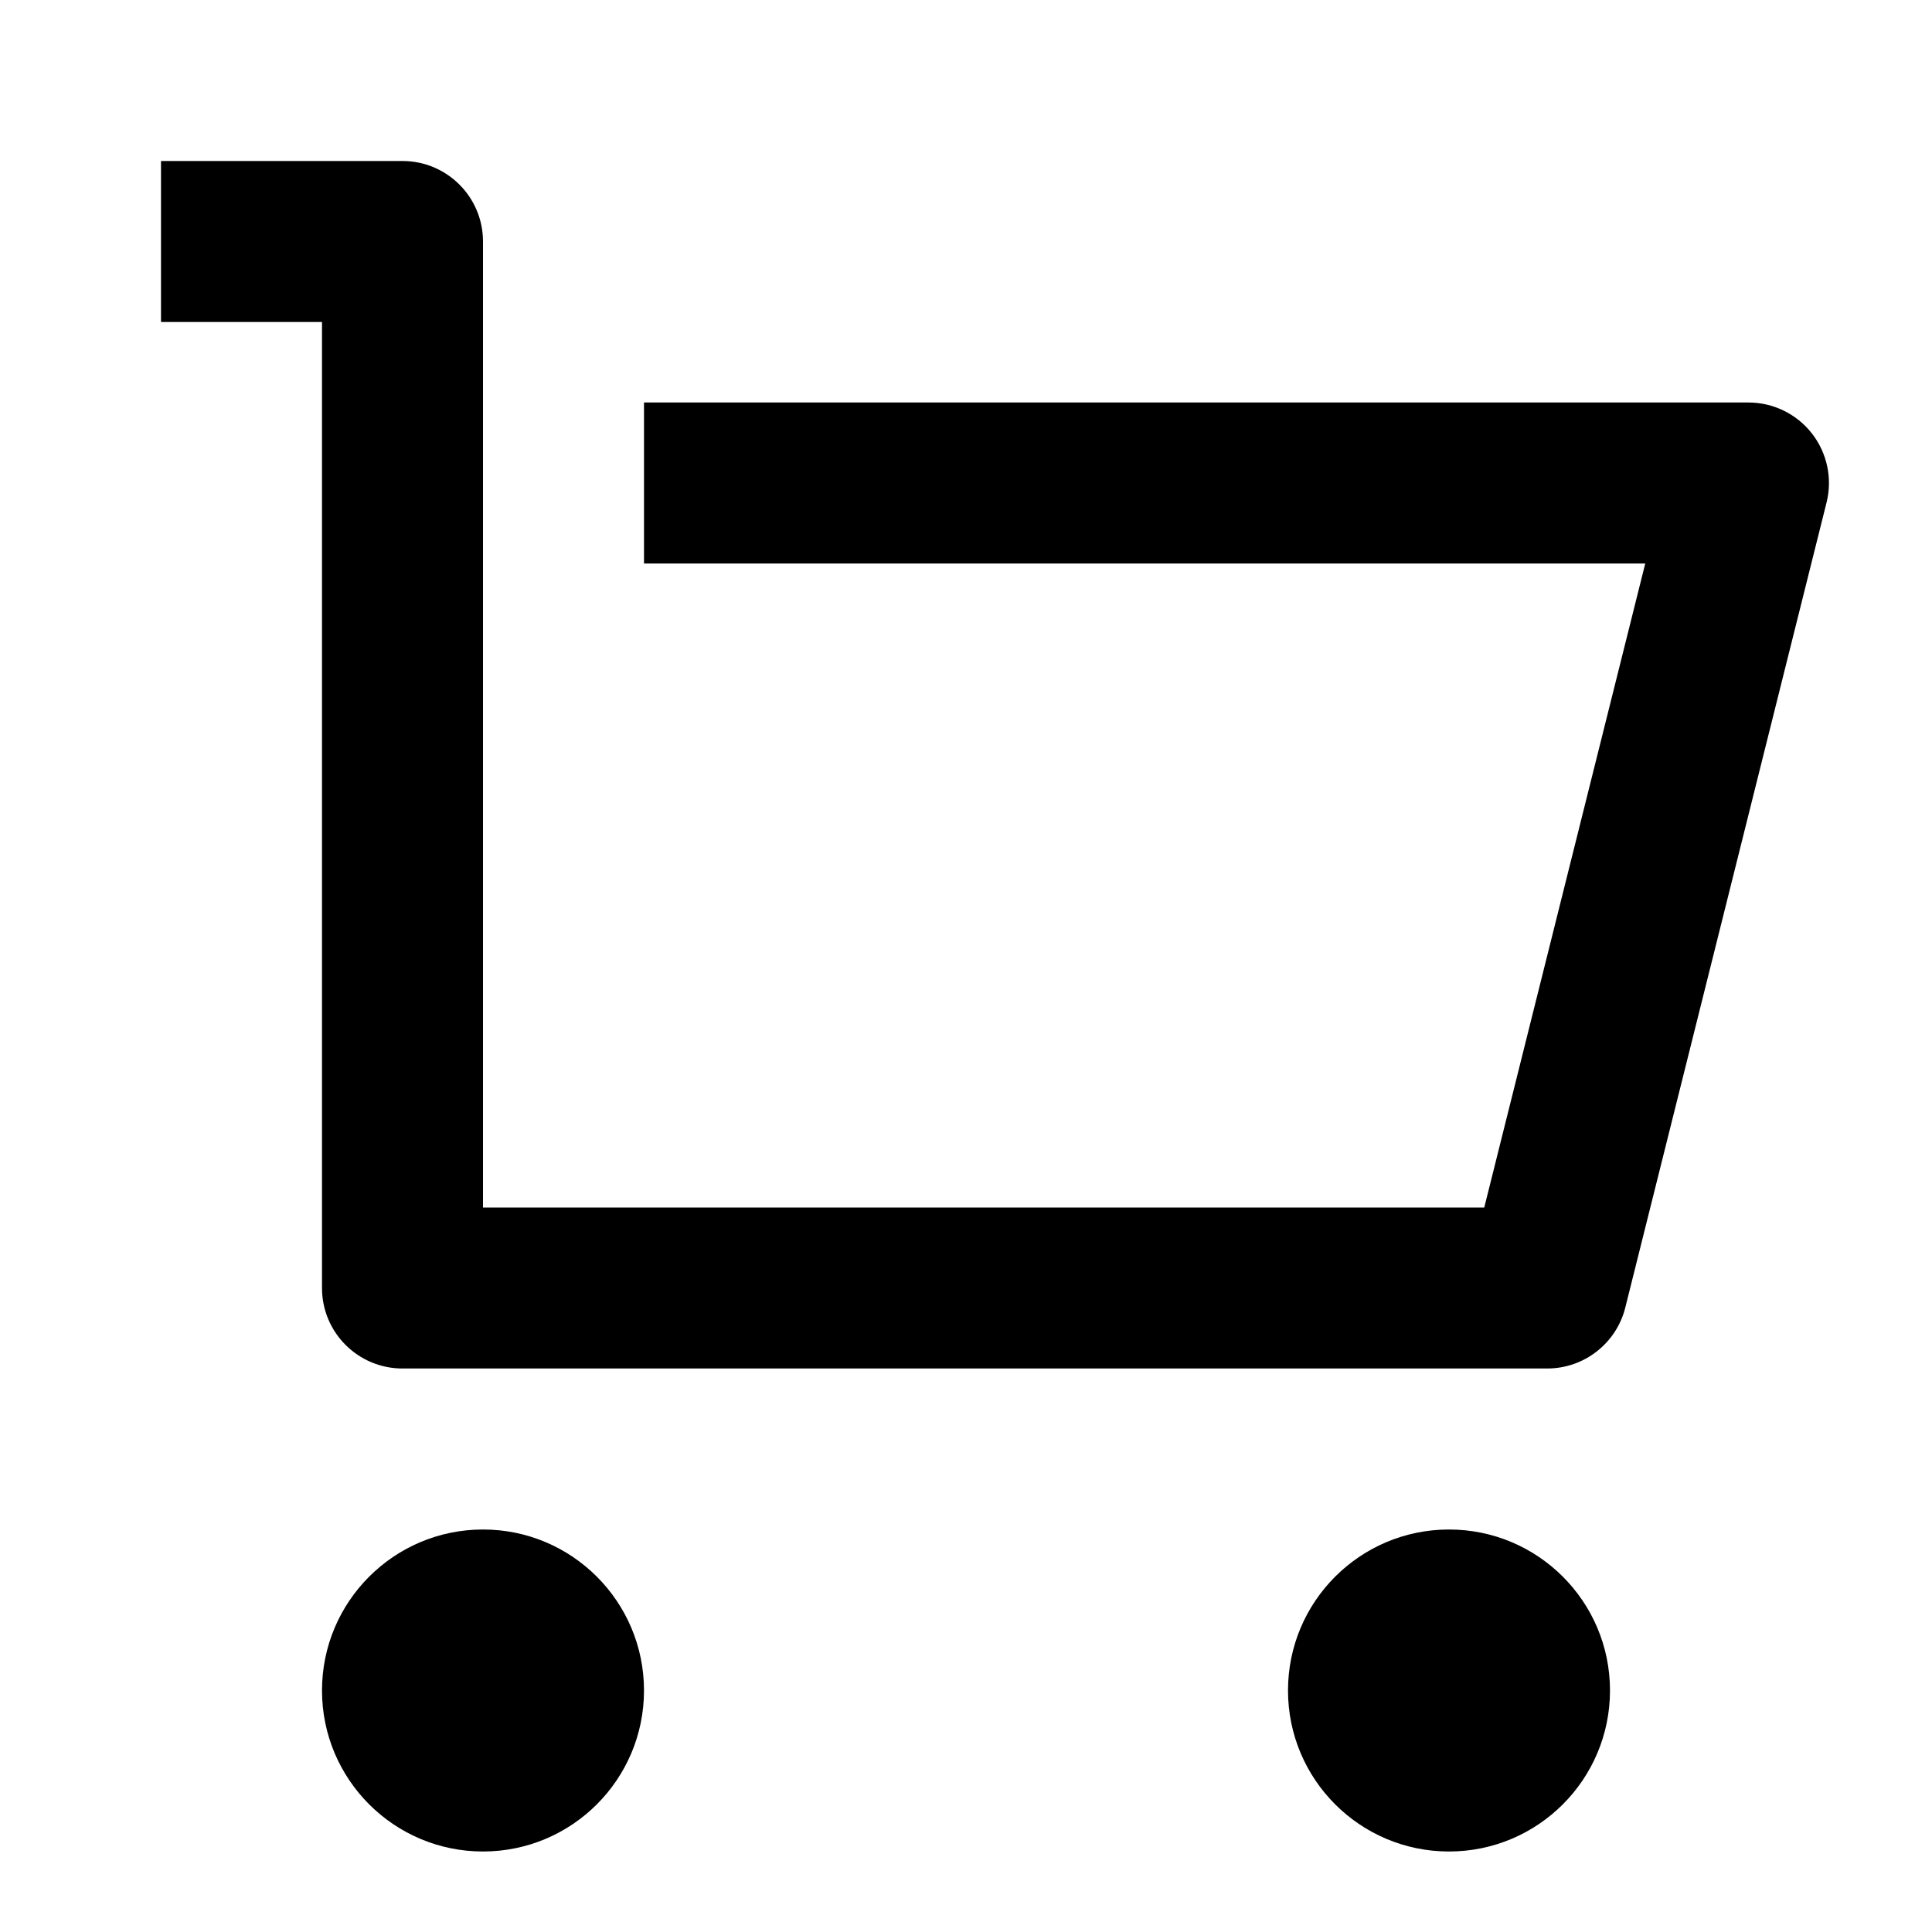
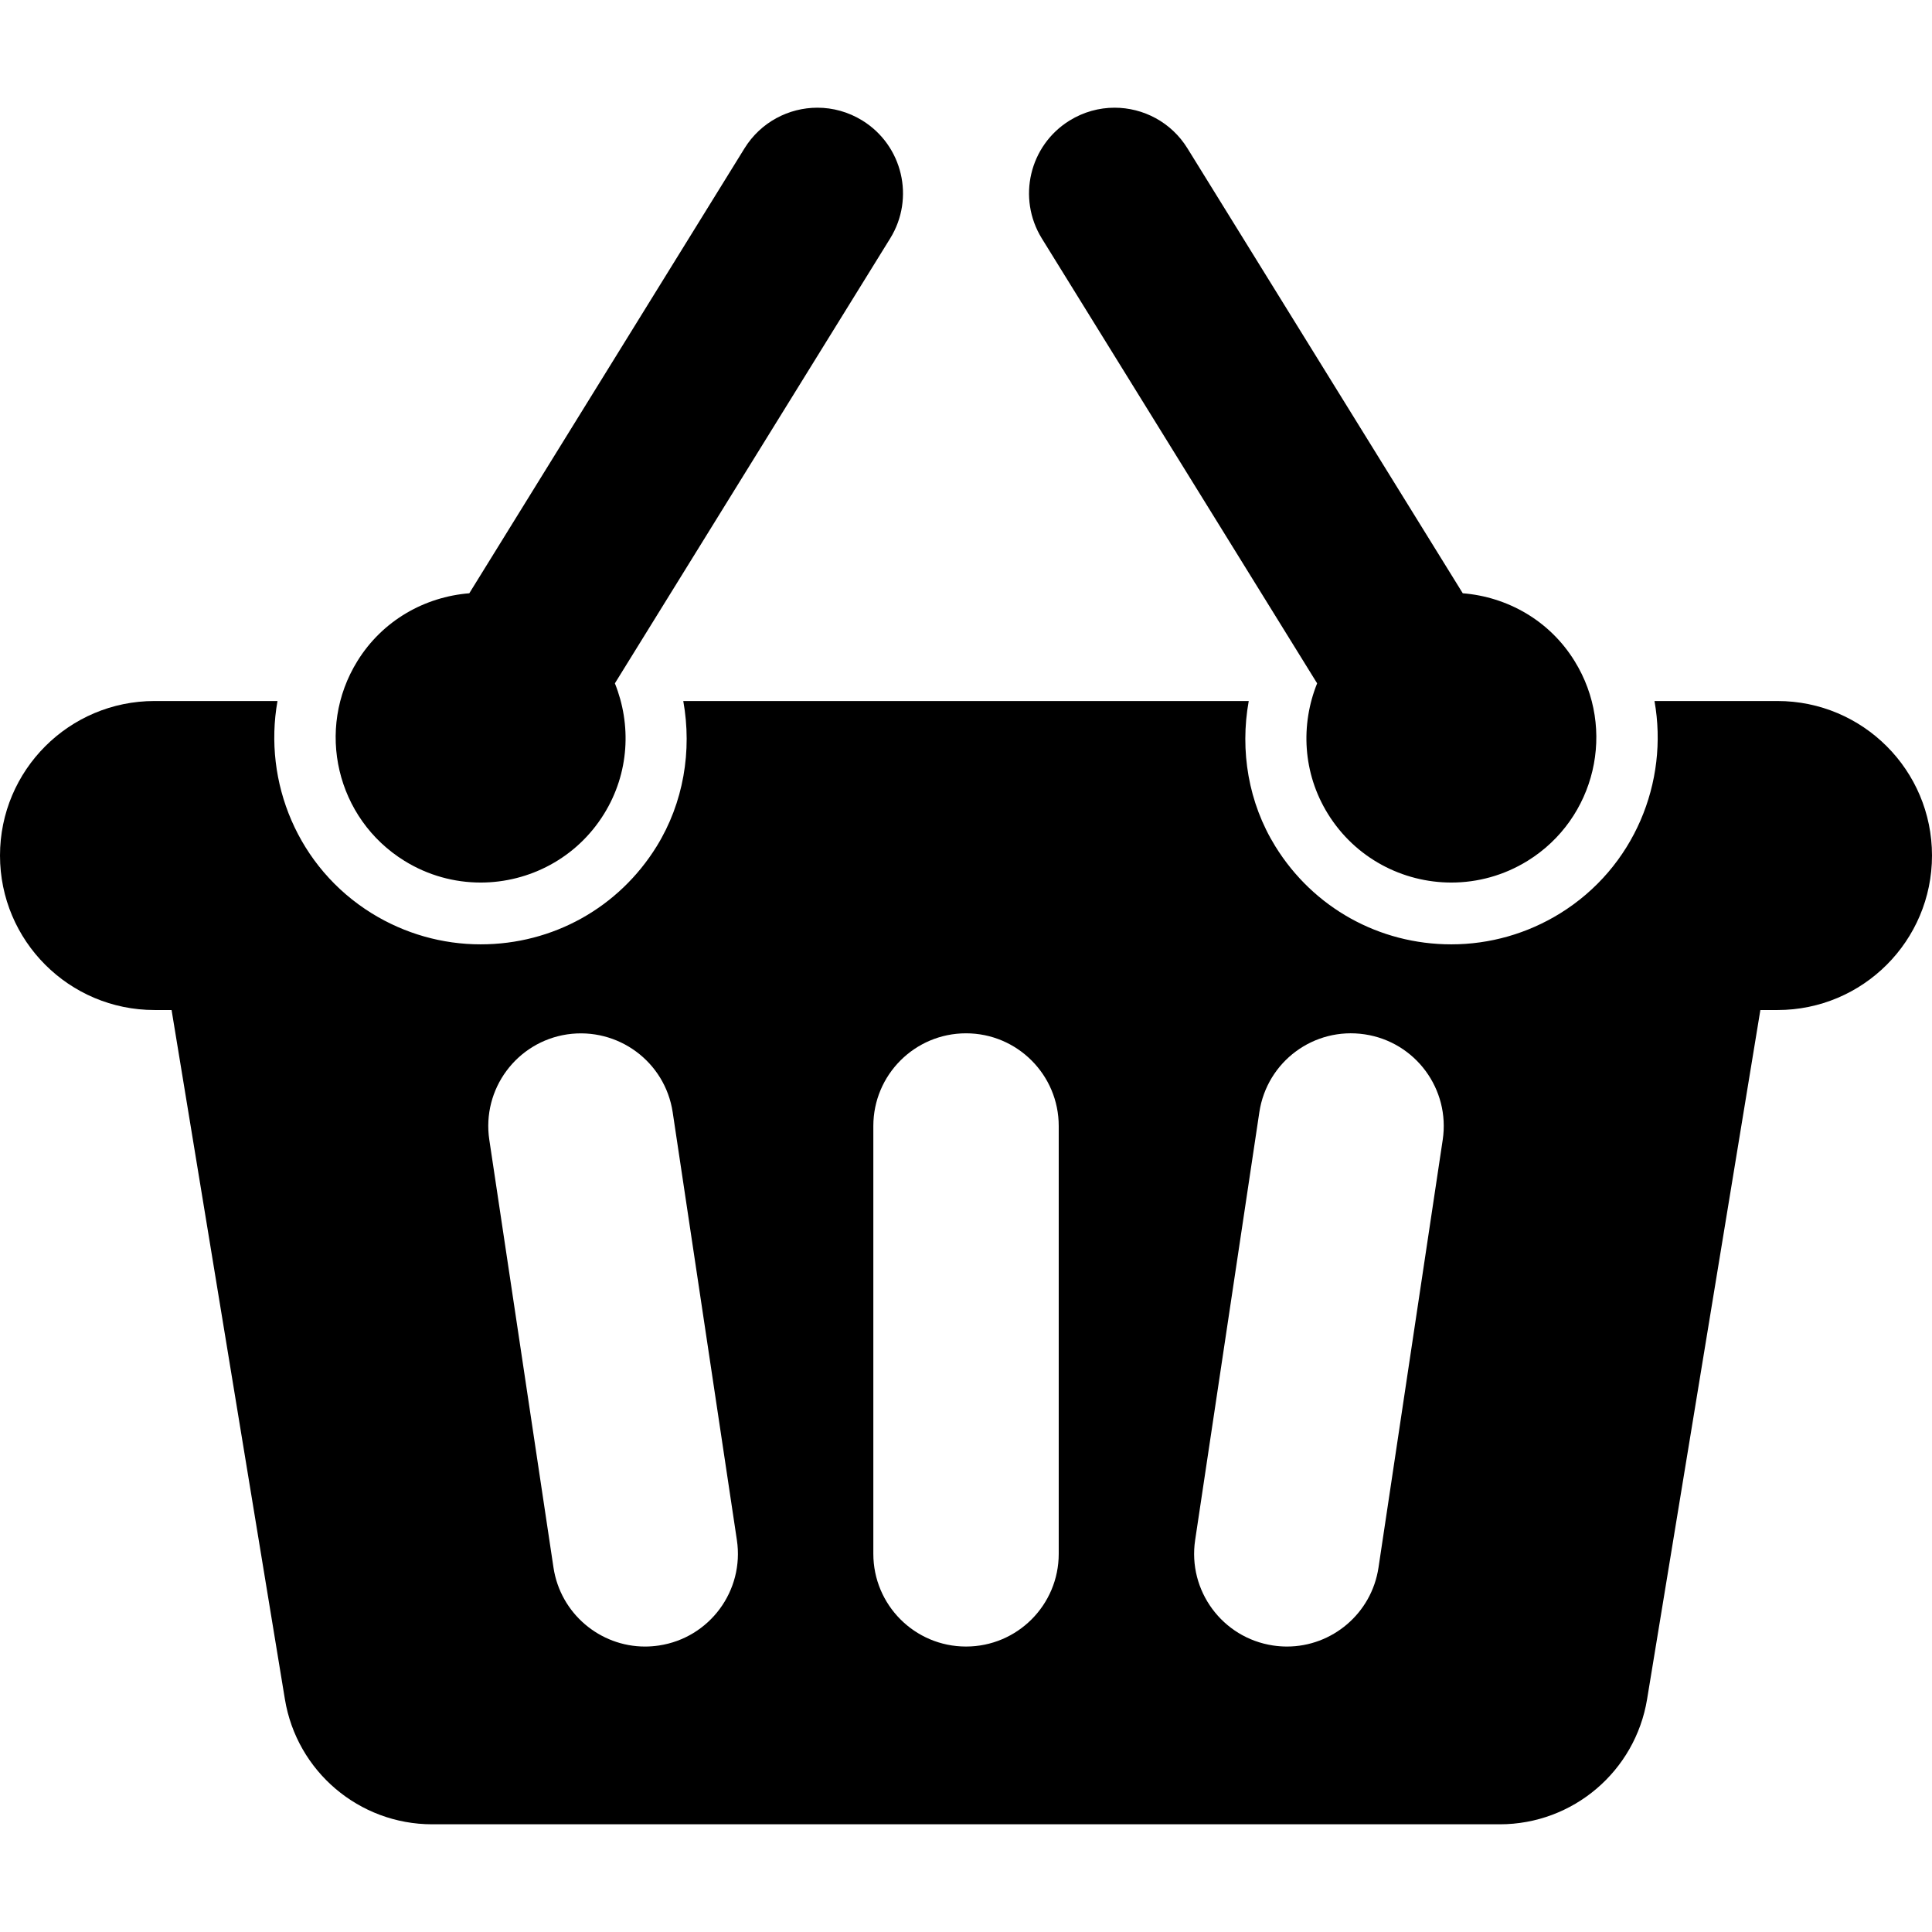
- <svg xmlns="http://www.w3.org/2000/svg" viewBox="0 0 24 24">
+ <svg xmlns="http://www.w3.org/2000/svg" version="1.1" id="Capa_1" x="0px" y="0px" width="490.875px" height="490.875px" viewBox="0 0 490.875 490.875" style="enable-background:new 0 0 490.875 490.875;" xml:space="preserve">
  <g>
-     <path fill="none" d="M0 0h24v24H0z" />
-     <path d="M4 16V4H2V2h3a1 1 0 0 1 1 1v12h12.438l2-8H8V5h13.72a1 1 0 0 1 .97 1.243l-2.5 10a1 1 0 0 1-.97.757H5a1 1 0 0 1-1-1zm2 7a2 2 0 1 1 0-4 2 2 0 0 1 0 4zm12 0a2 2 0 1 1 0-4 2 2 0 0 1 0 4z" />
+     <g>
+       <g>
+         <path d="M451.611,178.111h-31.244c3.668,20.593-5.14,42.301-23.979,53.957c-8.325,5.146-17.877,7.869-27.635,7.869     c-18.359,0-35.082-9.312-44.729-24.912c-6.822-11.033-9.033-24.246-6.75-36.915h-143.67c2.273,12.669,0.063,25.881-6.758,36.922     c-9.639,15.592-26.362,24.904-44.721,24.904c-9.765,0-19.316-2.723-27.646-7.869c-18.835-11.656-27.646-33.364-23.974-53.957     H39.263C17.575,178.11,0,195.685,0,217.373c0,21.676,17.575,39.25,39.263,39.25h4.331l28.793,175.116     c3.019,18.319,18.847,31.771,37.423,31.771h271.254c18.575,0,34.403-13.452,37.42-31.771l28.784-175.114h4.343     c21.686,0,39.264-17.576,39.264-39.251C490.875,195.686,473.295,178.111,451.611,178.111z M167.419,418.083     c-1.186,0.174-2.36,0.266-3.523,0.266c-11.459,0-21.503-8.391-23.269-20.069l-16.306-108.682     c-1.931-12.87,6.931-24.861,19.801-26.792c12.886-1.875,24.853,6.931,26.792,19.793l16.31,108.692     C189.155,404.157,180.289,416.151,167.419,418.083z M268.997,394.782c0,13.018-10.541,23.564-23.552,23.564     c-13.016,0-23.552-10.549-23.552-23.564V286.093c0-13.004,10.537-23.553,23.552-23.553c13.011,0,23.552,10.549,23.552,23.553     V394.782z M366.561,289.596l-16.317,108.682c-1.754,11.68-11.797,20.069-23.256,20.069c-1.168,0-2.338-0.091-3.527-0.266     c-12.869-1.931-21.732-13.926-19.801-26.792l16.307-108.692c1.938-12.87,13.857-21.732,26.791-19.794     C359.625,264.734,368.49,276.727,366.561,289.596z" />
+         <path d="M102.748,218.713c6.037,3.74,12.748,5.521,19.379,5.521c12.341,0,24.407-6.199,31.362-17.464     c6.415-10.375,6.967-22.646,2.739-33.151l69.947-113.048c6.321-10.222,3.16-23.611-7.062-29.944     c-3.566-2.203-7.522-3.263-11.423-3.263c-7.286,0-14.402,3.661-18.528,10.324l-69.924,113.048     c-11.282,0.906-22.02,6.86-28.435,17.232C80.086,185.283,85.449,208.003,102.748,218.713z" />
+         <path d="M334.652,173.619c-4.228,10.505-3.688,22.776,2.729,33.151c6.967,11.266,19.021,17.464,31.373,17.464     c6.629,0,13.332-1.781,19.379-5.521c17.299-10.71,22.65-33.431,11.937-50.745c-6.398-10.372-17.146-16.326-28.418-17.232     L301.7,37.688c-4.114-6.664-11.231-10.324-18.519-10.324c-3.899,0-7.855,1.06-11.427,3.263     c-10.218,6.333-13.354,19.722-7.058,29.944L334.652,173.619z" />
+       </g>
+     </g>
  </g>
+   <g>
+ </g>
+   <g>
+ </g>
+   <g>
+ </g>
+   <g>
+ </g>
+   <g>
+ </g>
+   <g>
+ </g>
+   <g>
+ </g>
+   <g>
+ </g>
+   <g>
+ </g>
+   <g>
+ </g>
+   <g>
+ </g>
+   <g>
+ </g>
+   <g>
+ </g>
+   <g>
+ </g>
+   <g>
+ </g>
</svg>
